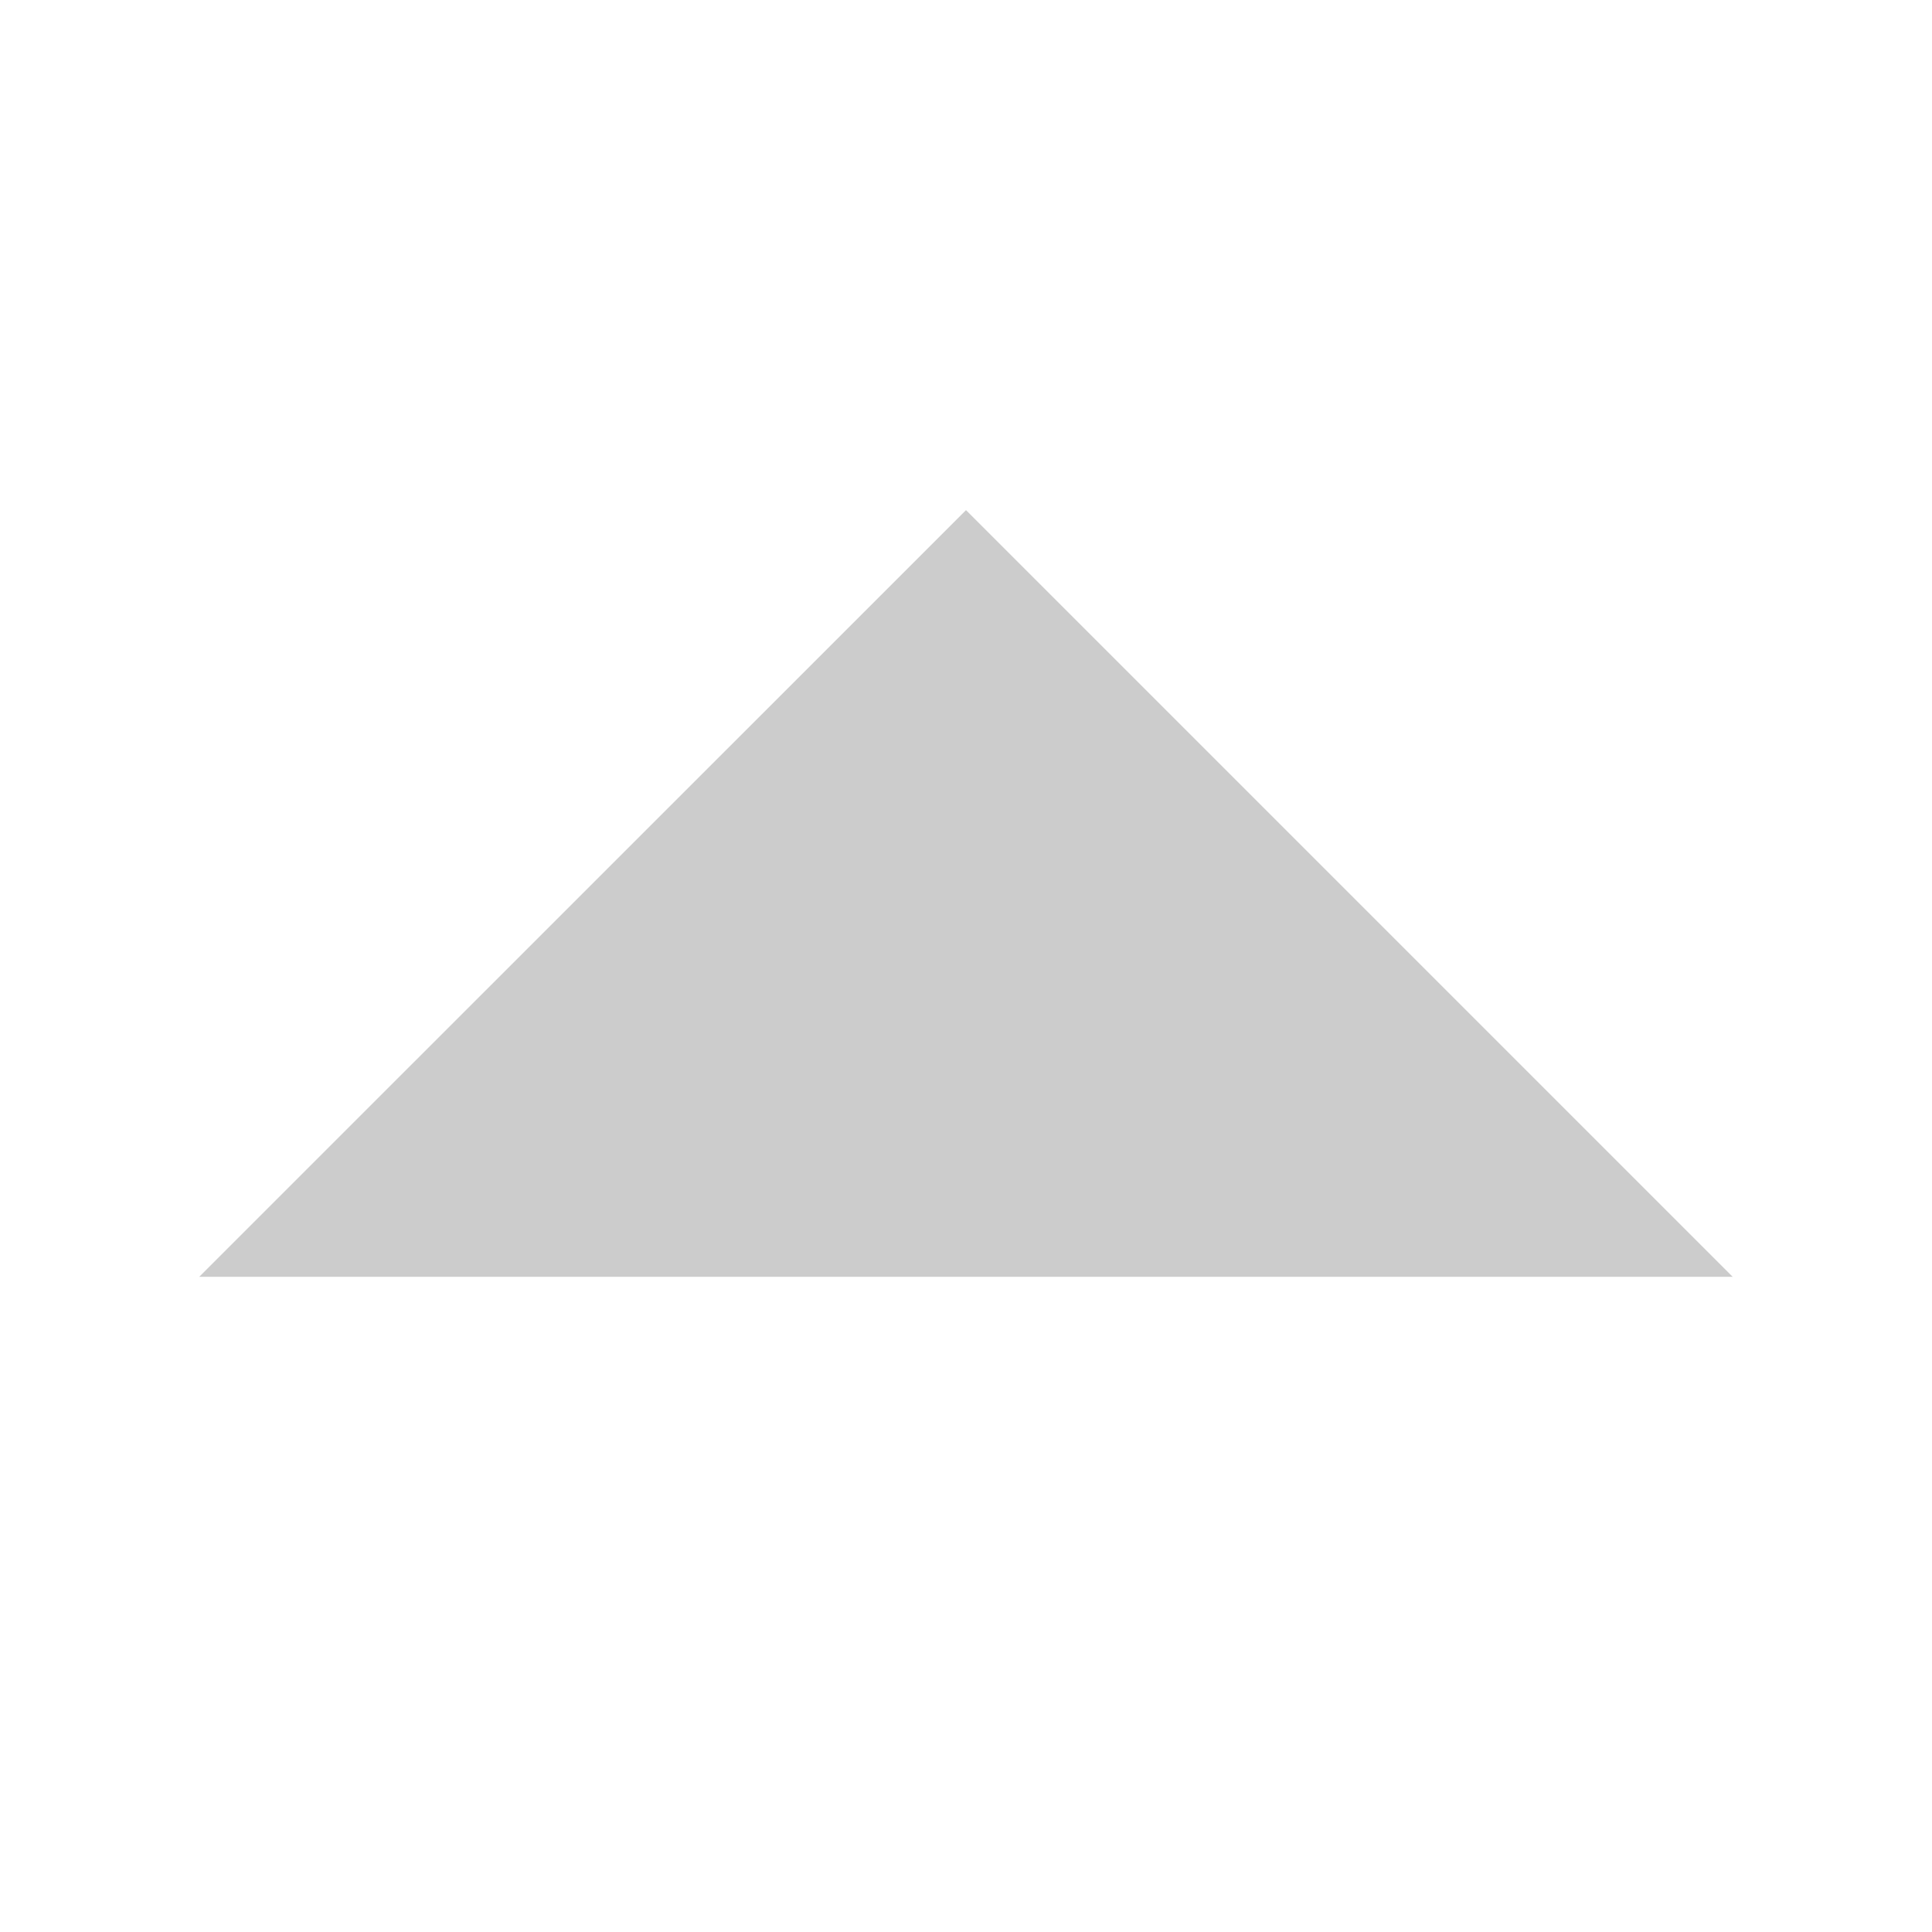
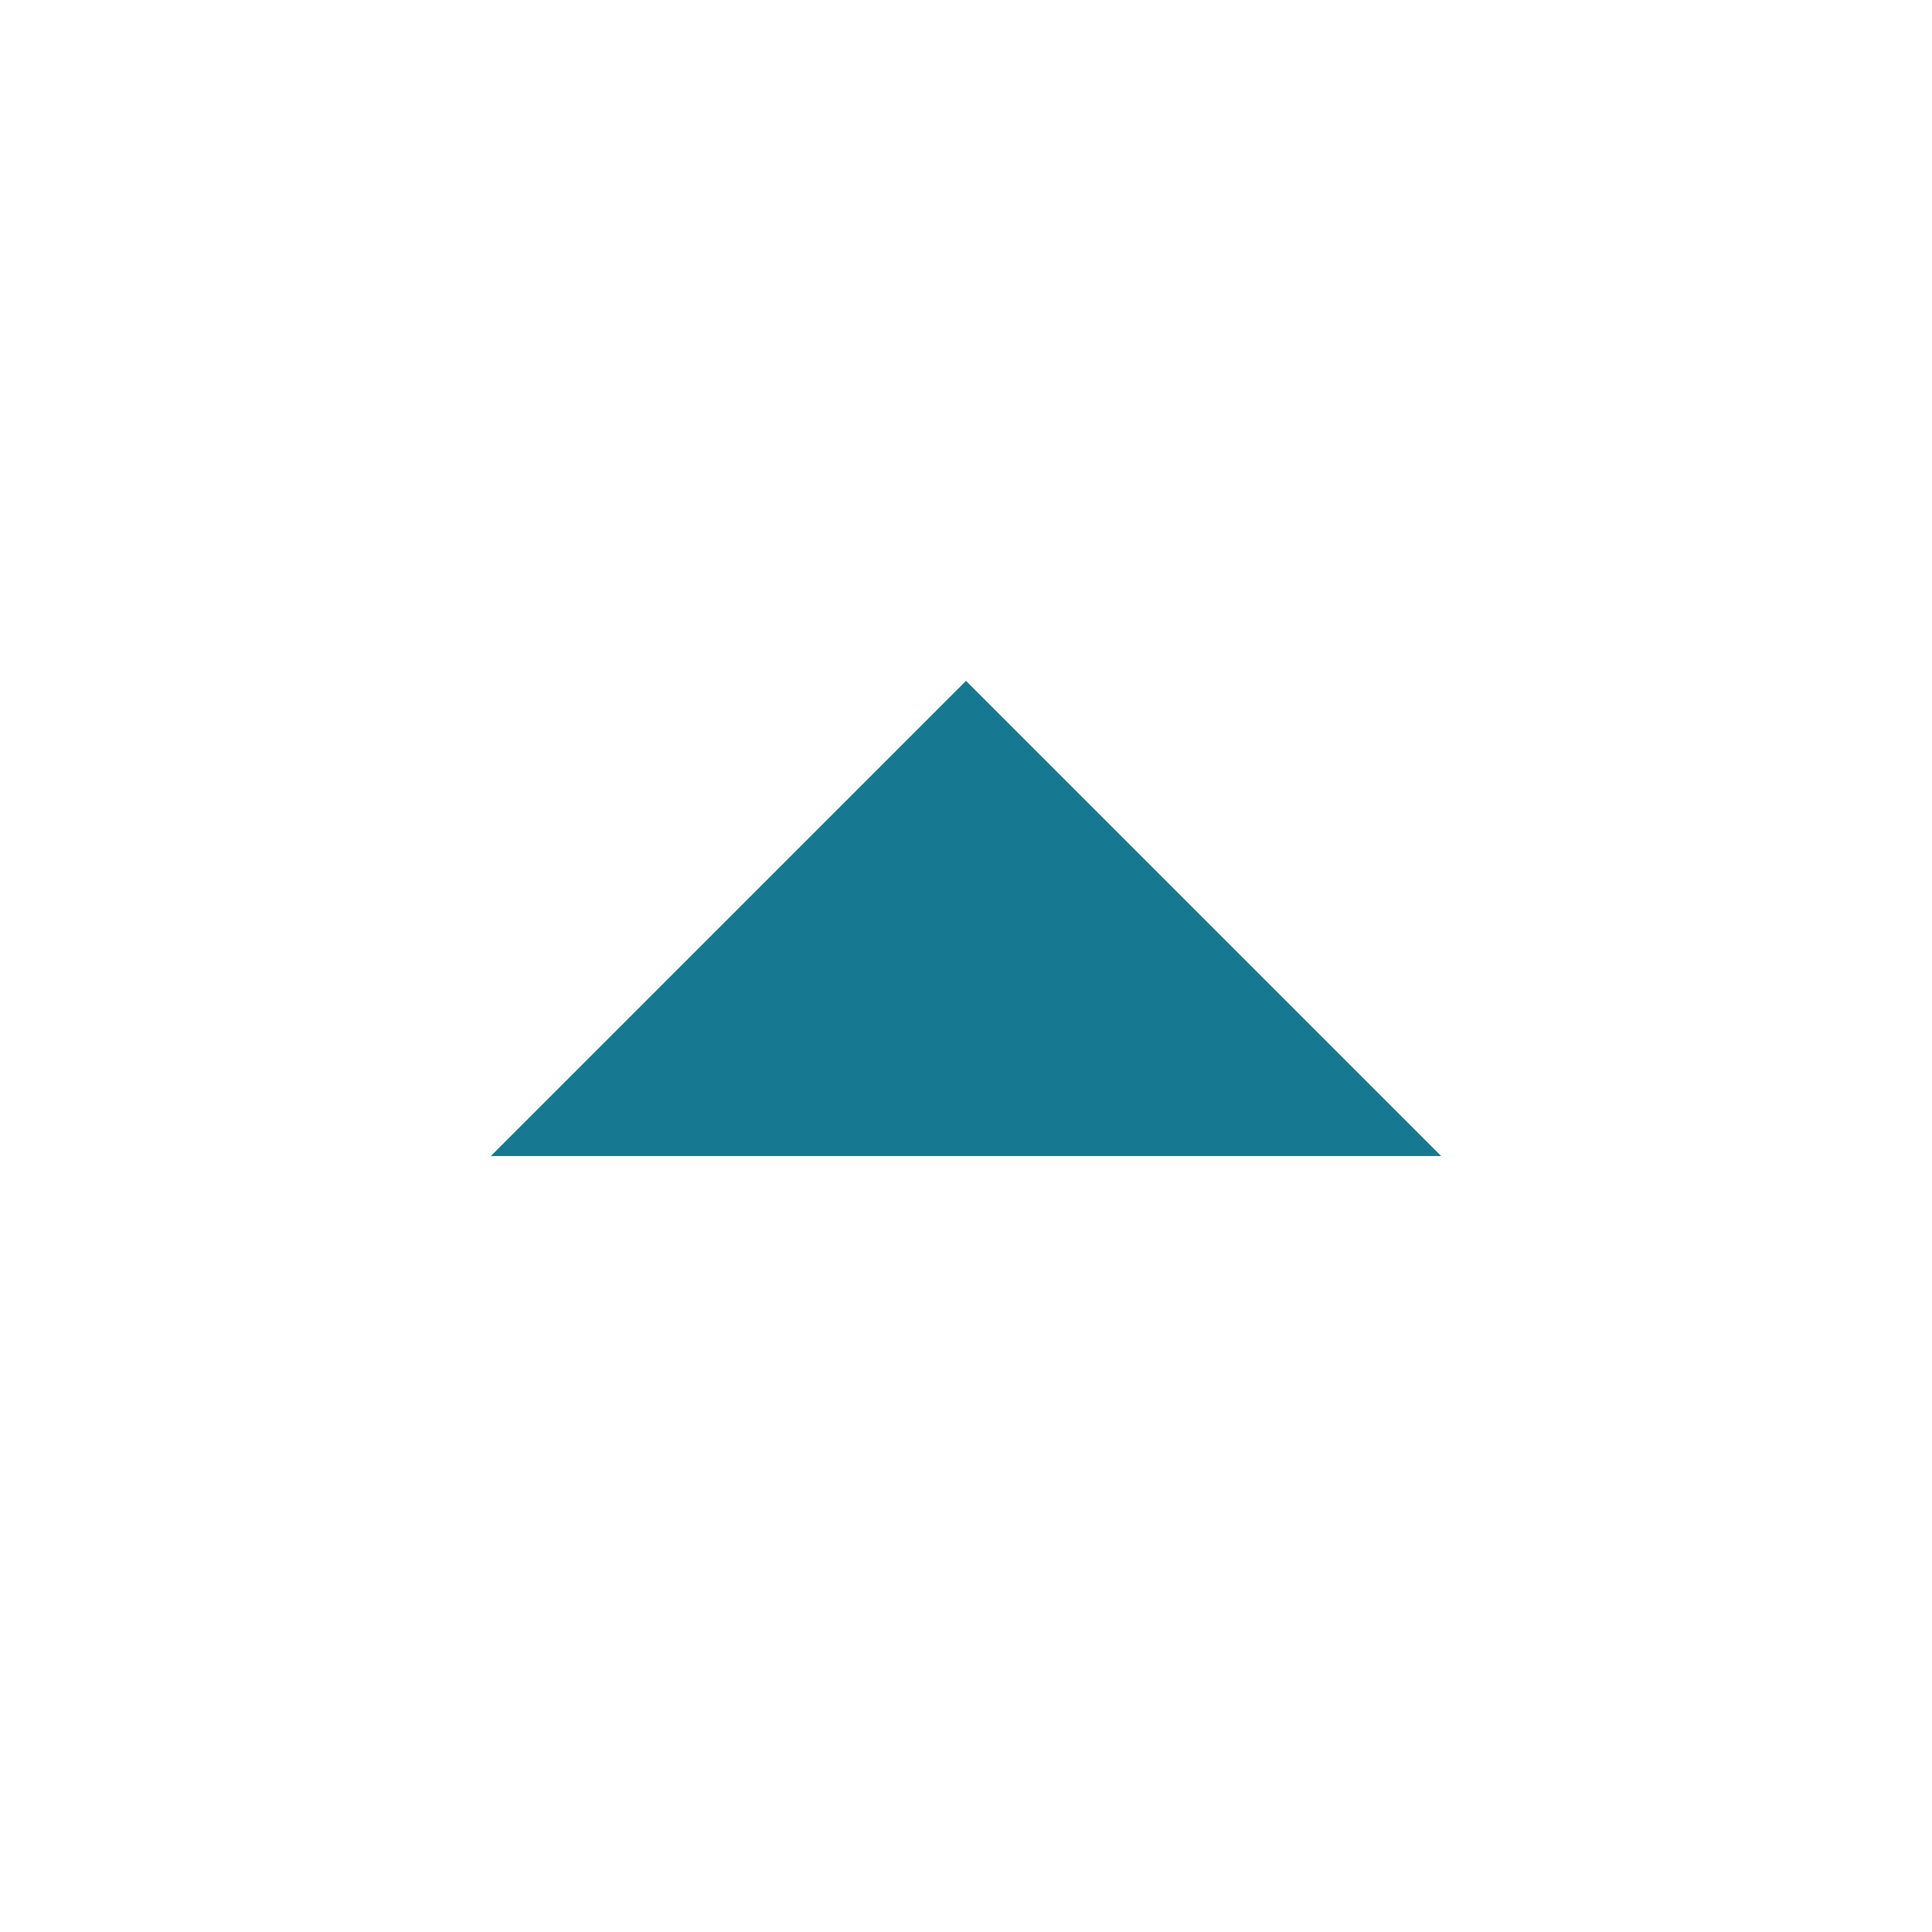
<svg xmlns="http://www.w3.org/2000/svg" width="24" height="24" viewBox="0 0 24 24">
  <g fill="none" fill-rule="evenodd">
    <path d="M0 24h24V0H0z" />
-     <path class="arrow-outline" fill="#ccc" fill-rule="nonzero" d="M21.524 15.861 12 6.337l-1.06 1.06L5.036 13.3l-2.561 2.561z" />
-     <path class="arrow-center" fill="#ccc" fill-rule="nonzero" d="M6.097 14.361 12 8.458l5.903 5.903z" />
+     <path class="arrow-center" fill="#177991" fill-rule="nonzero" d="M6.097 14.361 12 8.458l5.903 5.903z" />
  </g>
</svg>
